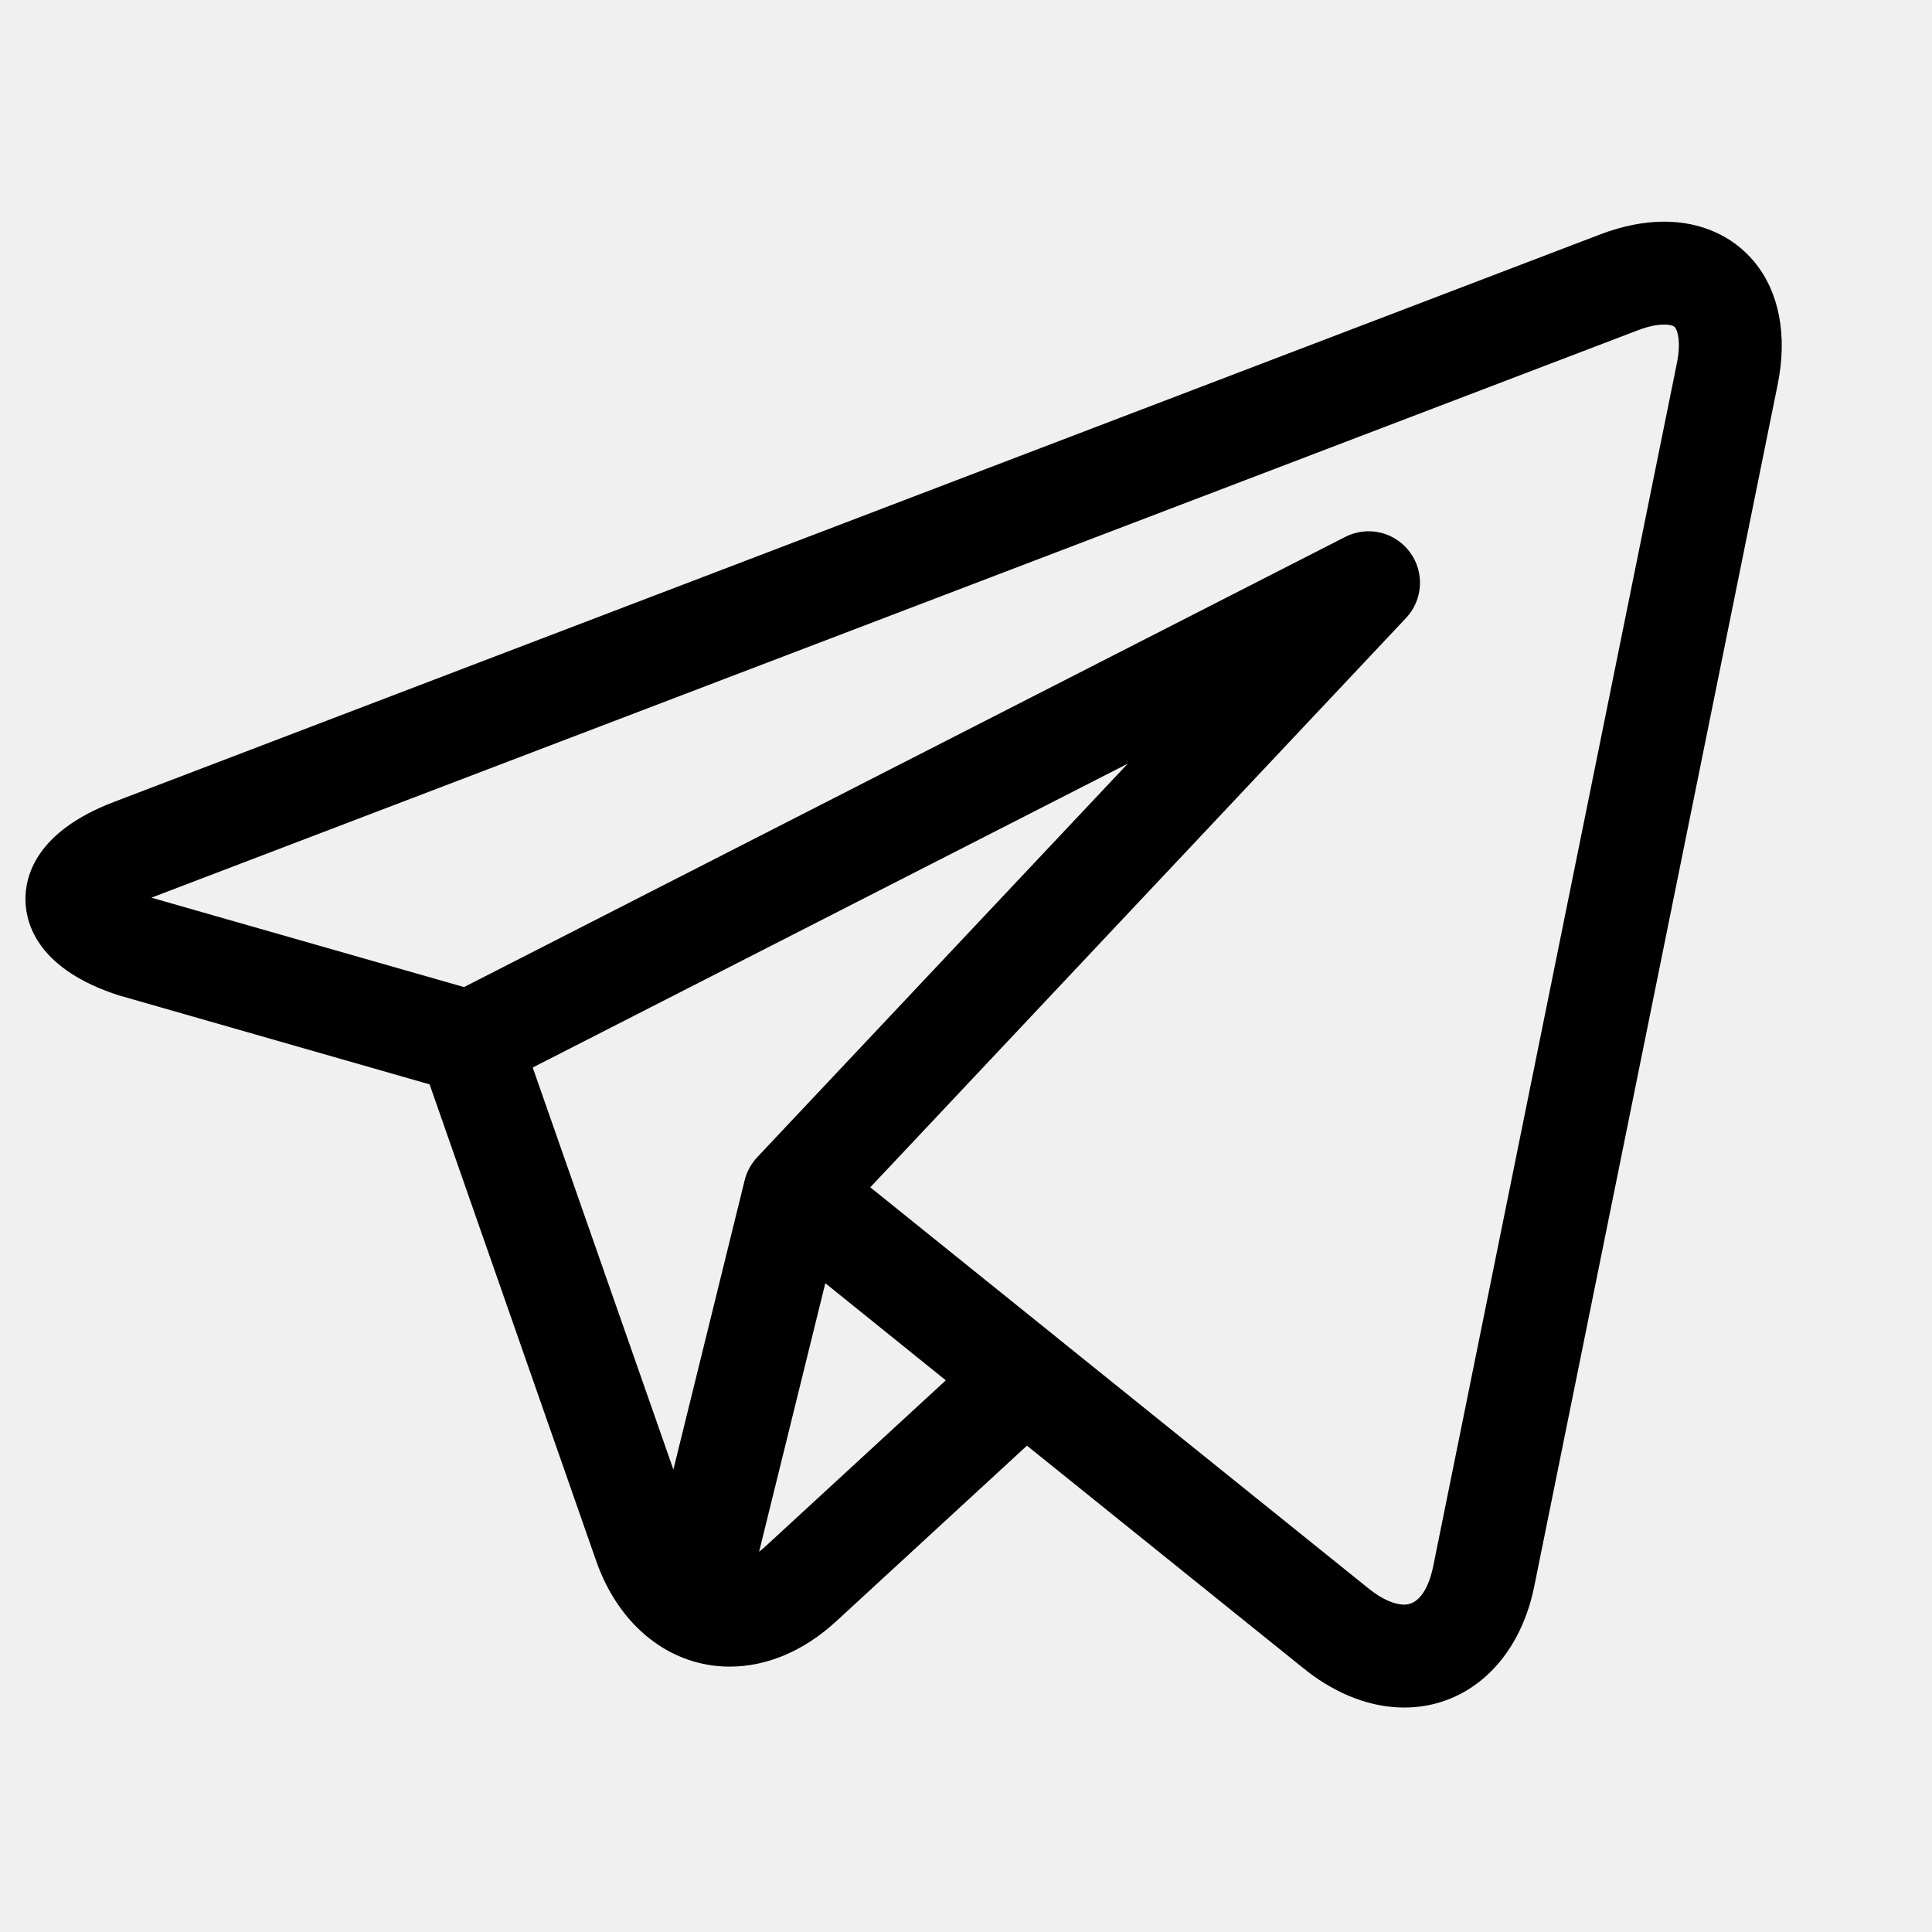
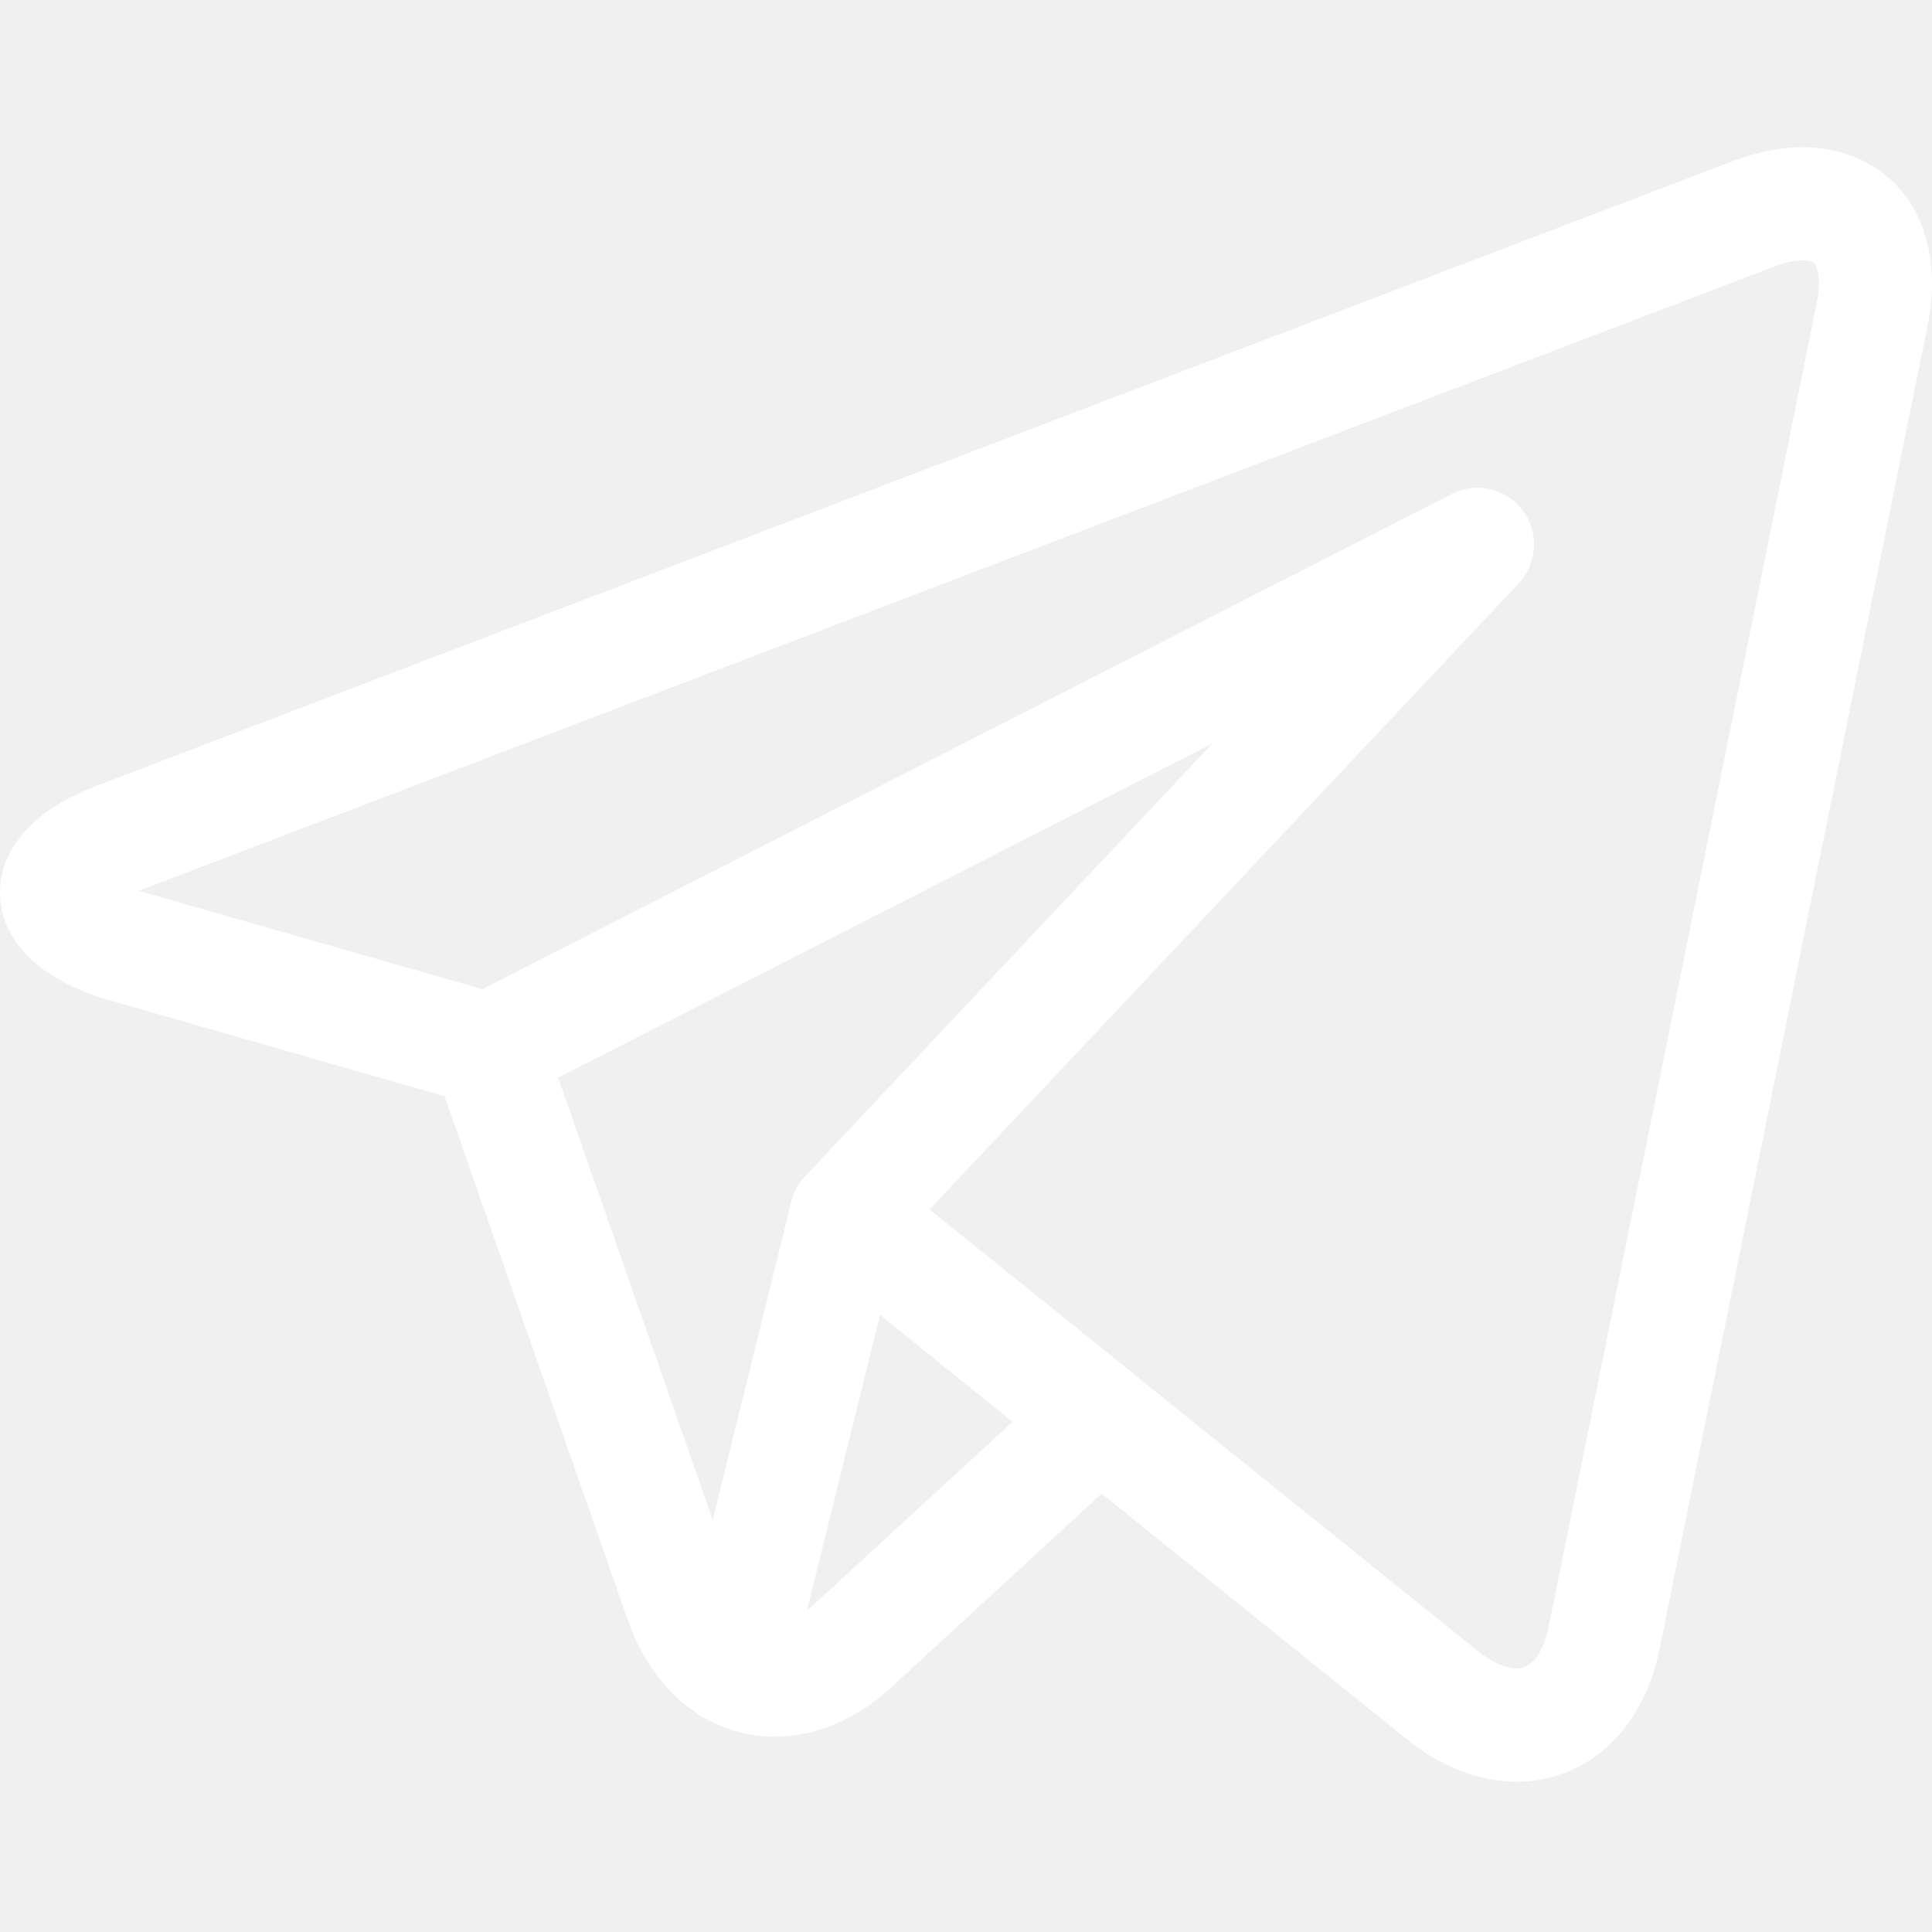
- <svg xmlns="http://www.w3.org/2000/svg" width="11" height="11" viewBox="0 0 11 11" fill="none">
-   <g clip-path="url(#clip0_1590_3331)">
-     <path d="M9.99 1.493C9.868 1.344 9.685 1.262 9.475 1.262C9.361 1.262 9.24 1.286 9.115 1.333L0.651 4.565C0.201 4.736 0.141 4.993 0.145 5.131C0.149 5.269 0.224 5.523 0.682 5.669C0.685 5.67 0.687 5.67 0.69 5.671L2.446 6.174L3.395 8.889C3.525 9.259 3.816 9.489 4.154 9.489C4.367 9.489 4.577 9.4 4.761 9.231L5.847 8.231L7.422 9.499C7.422 9.499 7.423 9.499 7.423 9.499L7.438 9.511C7.439 9.512 7.441 9.514 7.442 9.515C7.617 9.65 7.808 9.722 7.995 9.722H7.995C8.36 9.722 8.65 9.452 8.735 9.034L10.122 2.186C10.177 1.911 10.131 1.665 9.99 1.493ZM3.033 6.078L6.421 4.348L4.311 6.589C4.277 6.626 4.252 6.67 4.24 6.719L3.834 8.367L3.033 6.078ZM4.364 8.799C4.35 8.812 4.336 8.824 4.322 8.835L4.699 7.306L5.385 7.859L4.364 8.799ZM9.547 2.07L8.16 8.918C8.147 8.984 8.104 9.136 7.995 9.136C7.941 9.136 7.873 9.107 7.803 9.053L6.018 7.616C6.018 7.616 6.017 7.615 6.017 7.615L4.955 6.76L8.005 3.519C8.103 3.415 8.112 3.256 8.026 3.142C7.941 3.028 7.786 2.992 7.659 3.057L2.642 5.62L0.862 5.111L9.324 1.881C9.396 1.853 9.446 1.848 9.475 1.848C9.493 1.848 9.525 1.85 9.537 1.864C9.552 1.883 9.572 1.948 9.547 2.07Z" fill="black" />
+ <svg xmlns="http://www.w3.org/2000/svg" width="10" height="10" viewBox="0 0 10 10" fill="none">
+   <g clip-path="url(#clip0_5483_1085)">
+     <path d="M9.846 0.993C9.723 0.844 9.54 0.762 9.33 0.762C9.216 0.762 9.095 0.786 8.971 0.833L0.506 4.065C0.057 4.236 -0.004 4.493 0 4.631C0.004 4.769 0.079 5.023 0.537 5.169C0.54 5.17 0.543 5.17 0.546 5.171L2.301 5.674L3.251 8.389C3.38 8.759 3.671 8.989 4.009 8.989C4.223 8.989 4.433 8.9 4.616 8.731L5.702 7.731L7.278 8.999C7.278 8.999 7.278 8.999 7.278 8.999L7.293 9.011C7.295 9.012 7.296 9.014 7.297 9.015C7.472 9.15 7.664 9.222 7.85 9.222H7.85C8.215 9.222 8.506 8.952 8.59 8.534L9.977 1.686C10.033 1.411 9.986 1.165 9.846 0.993ZM2.889 5.578L6.276 3.848L4.167 6.089C4.132 6.126 4.108 6.17 4.096 6.219L3.689 7.867L2.889 5.578ZM4.219 8.299C4.205 8.312 4.191 8.324 4.177 8.335L4.555 6.806L5.241 7.359L4.219 8.299ZM9.403 1.57L8.016 8.418C8.003 8.484 7.96 8.636 7.85 8.636C7.796 8.636 7.728 8.607 7.658 8.553L5.873 7.116C5.873 7.116 5.873 7.115 5.873 7.115L4.811 6.26L7.861 3.019C7.958 2.915 7.967 2.756 7.882 2.642C7.796 2.528 7.641 2.492 7.514 2.557L2.497 5.12L0.718 4.611L9.18 1.381C9.251 1.353 9.301 1.348 9.33 1.348C9.348 1.348 9.38 1.35 9.392 1.364C9.408 1.383 9.427 1.448 9.403 1.57Z" fill="white" />
  </g>
  <defs>
-     <clipPath id="clip0_1590_3331">
-       <rect width="10" height="10" fill="white" transform="translate(0.144531 0.5)" />
+     <clipPath id="clip0_5483_1085">
+       <rect width="10" height="10" fill="white" />
    </clipPath>
  </defs>
</svg>
